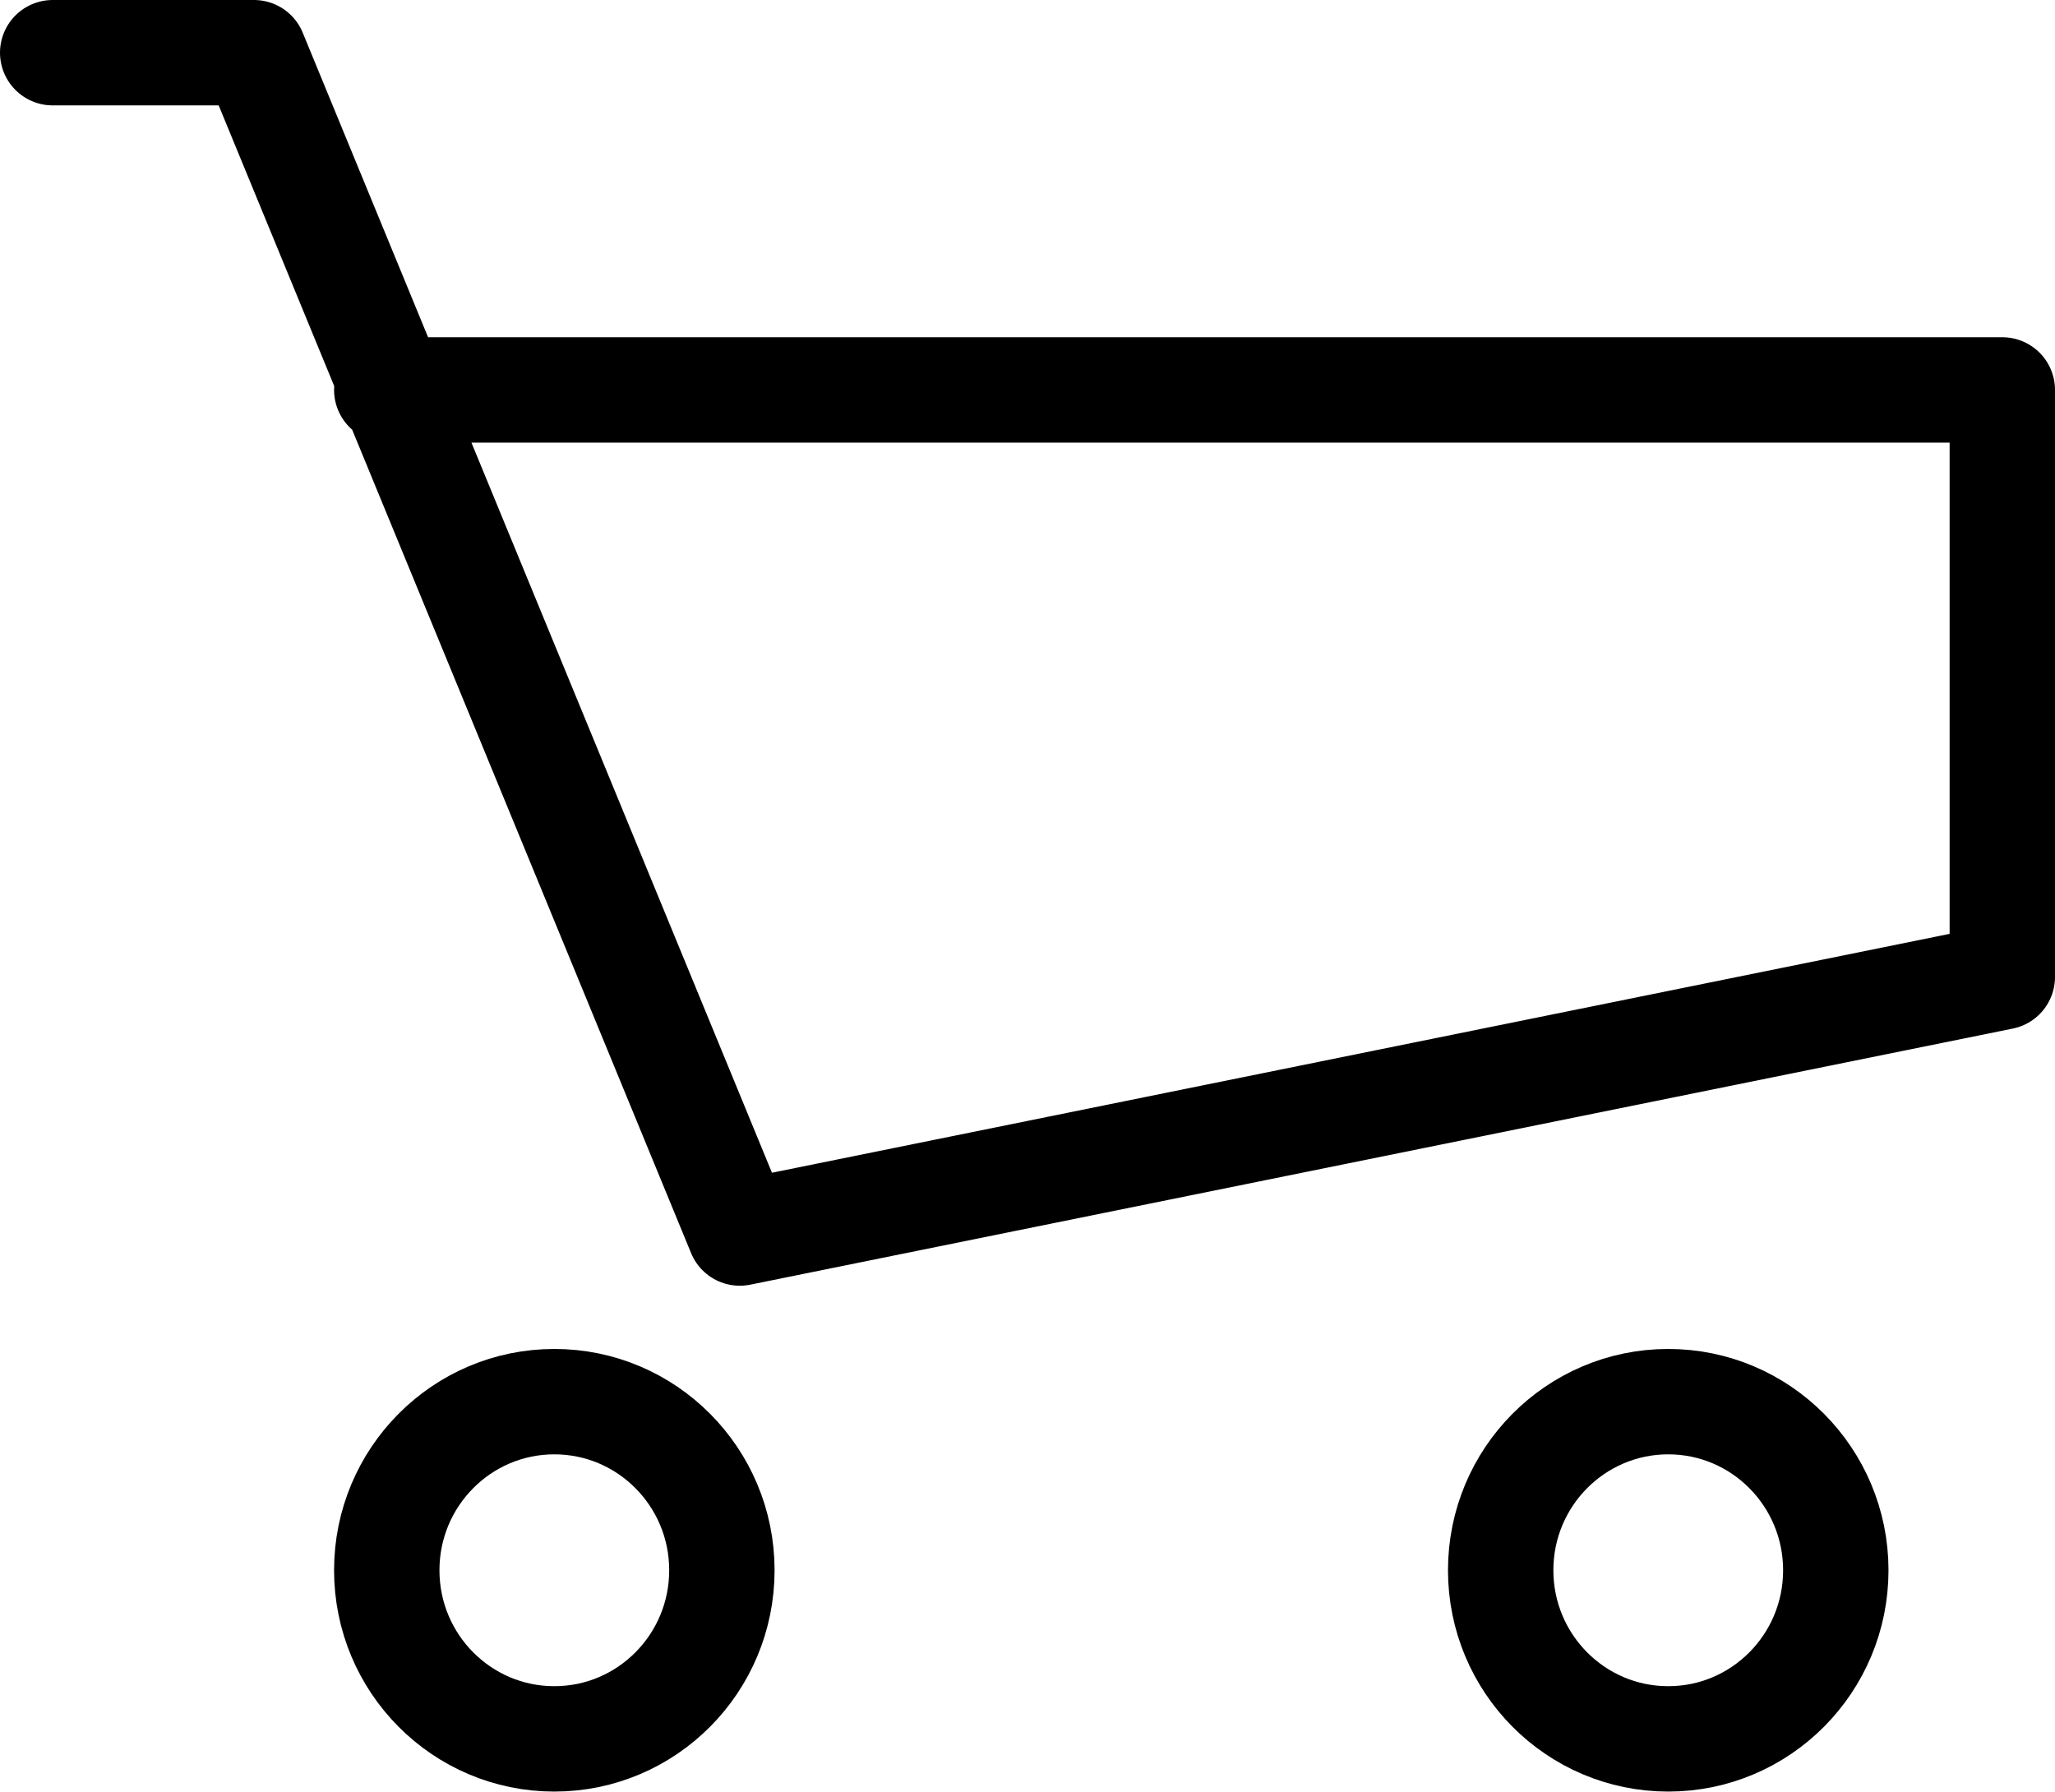
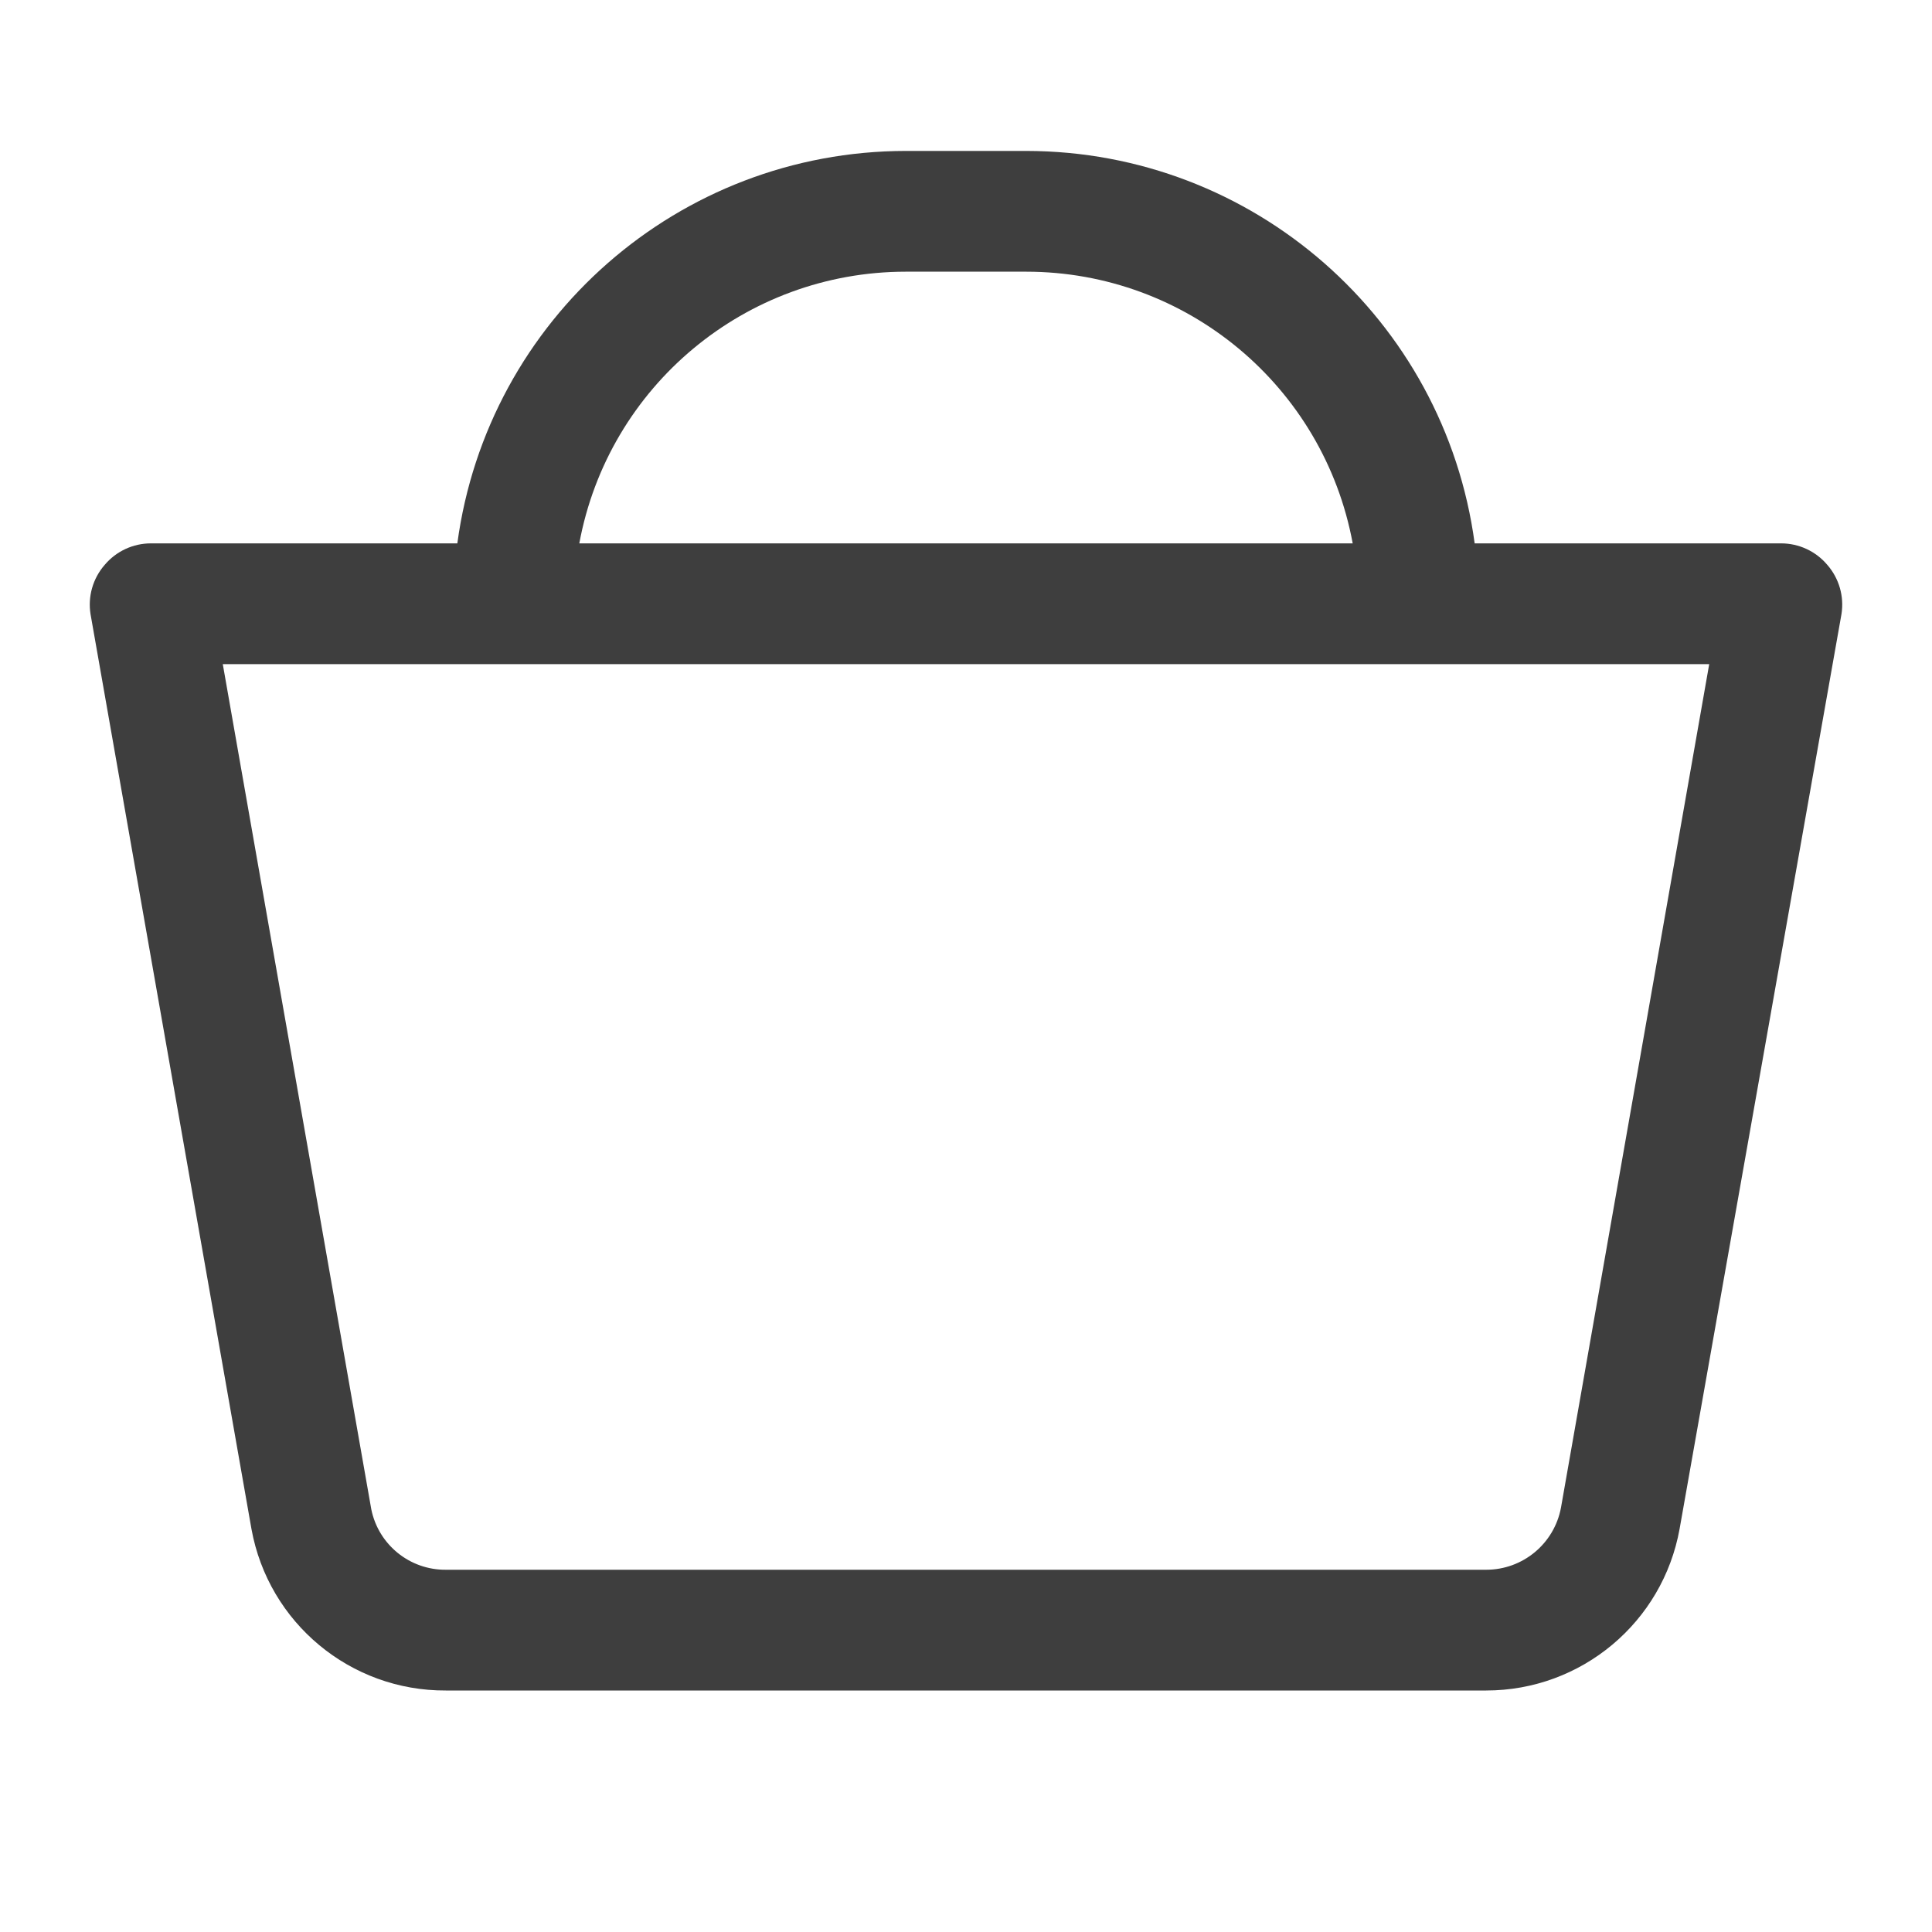
- <svg xmlns="http://www.w3.org/2000/svg" viewBox="0 0 19.5 17">
+ <svg xmlns="http://www.w3.org/2000/svg" id="icons" viewBox="0 0 64 64">
  <defs>
-     <style>.cls-1,.cls-2{fill:none;stroke:#000;stroke-linejoin:round;}.cls-2{stroke-linecap:round;}</style>
+     <style>.cls-1{fill:#3e3e3e;}</style>
  </defs>
-   <g id="Ebene_2" data-name="Ebene 2">
-     <g id="ICONS">
-       <ellipse class="cls-1" cx="5.26" cy="14.9" rx="1.59" ry="1.6" />
-       <ellipse class="cls-1" cx="15.83" cy="14.9" rx="1.59" ry="1.6" />
-       <polyline class="cls-2" points="0.5 0.5 1.56 0.5 2.41 0.5 7.02 11.7 19 9.27 19 3.7 3.67 3.7" />
-     </g>
-   </g>
+   <path class="cls-1" d="M60.53,18.71A2,2,0,0,0,59,18H48.85A15,15,0,0,0,34,5H30A15,15,0,0,0,15.15,18H5a2,2,0,0,0-1.53.71A2,2,0,0,0,3,20.35l5.33,30.3A6.51,6.51,0,0,0,14.77,56H49.23a6.51,6.51,0,0,0,6.41-5.36L61,20.35A2,2,0,0,0,60.53,18.71ZM30,9h4a11,11,0,0,1,10.81,9H19.19A11,11,0,0,1,30,9ZM51.71,49.94A2.52,2.52,0,0,1,49.23,52H14.77a2.5,2.5,0,0,1-2.47-2L7.38,22H56.62Z" />
</svg>
